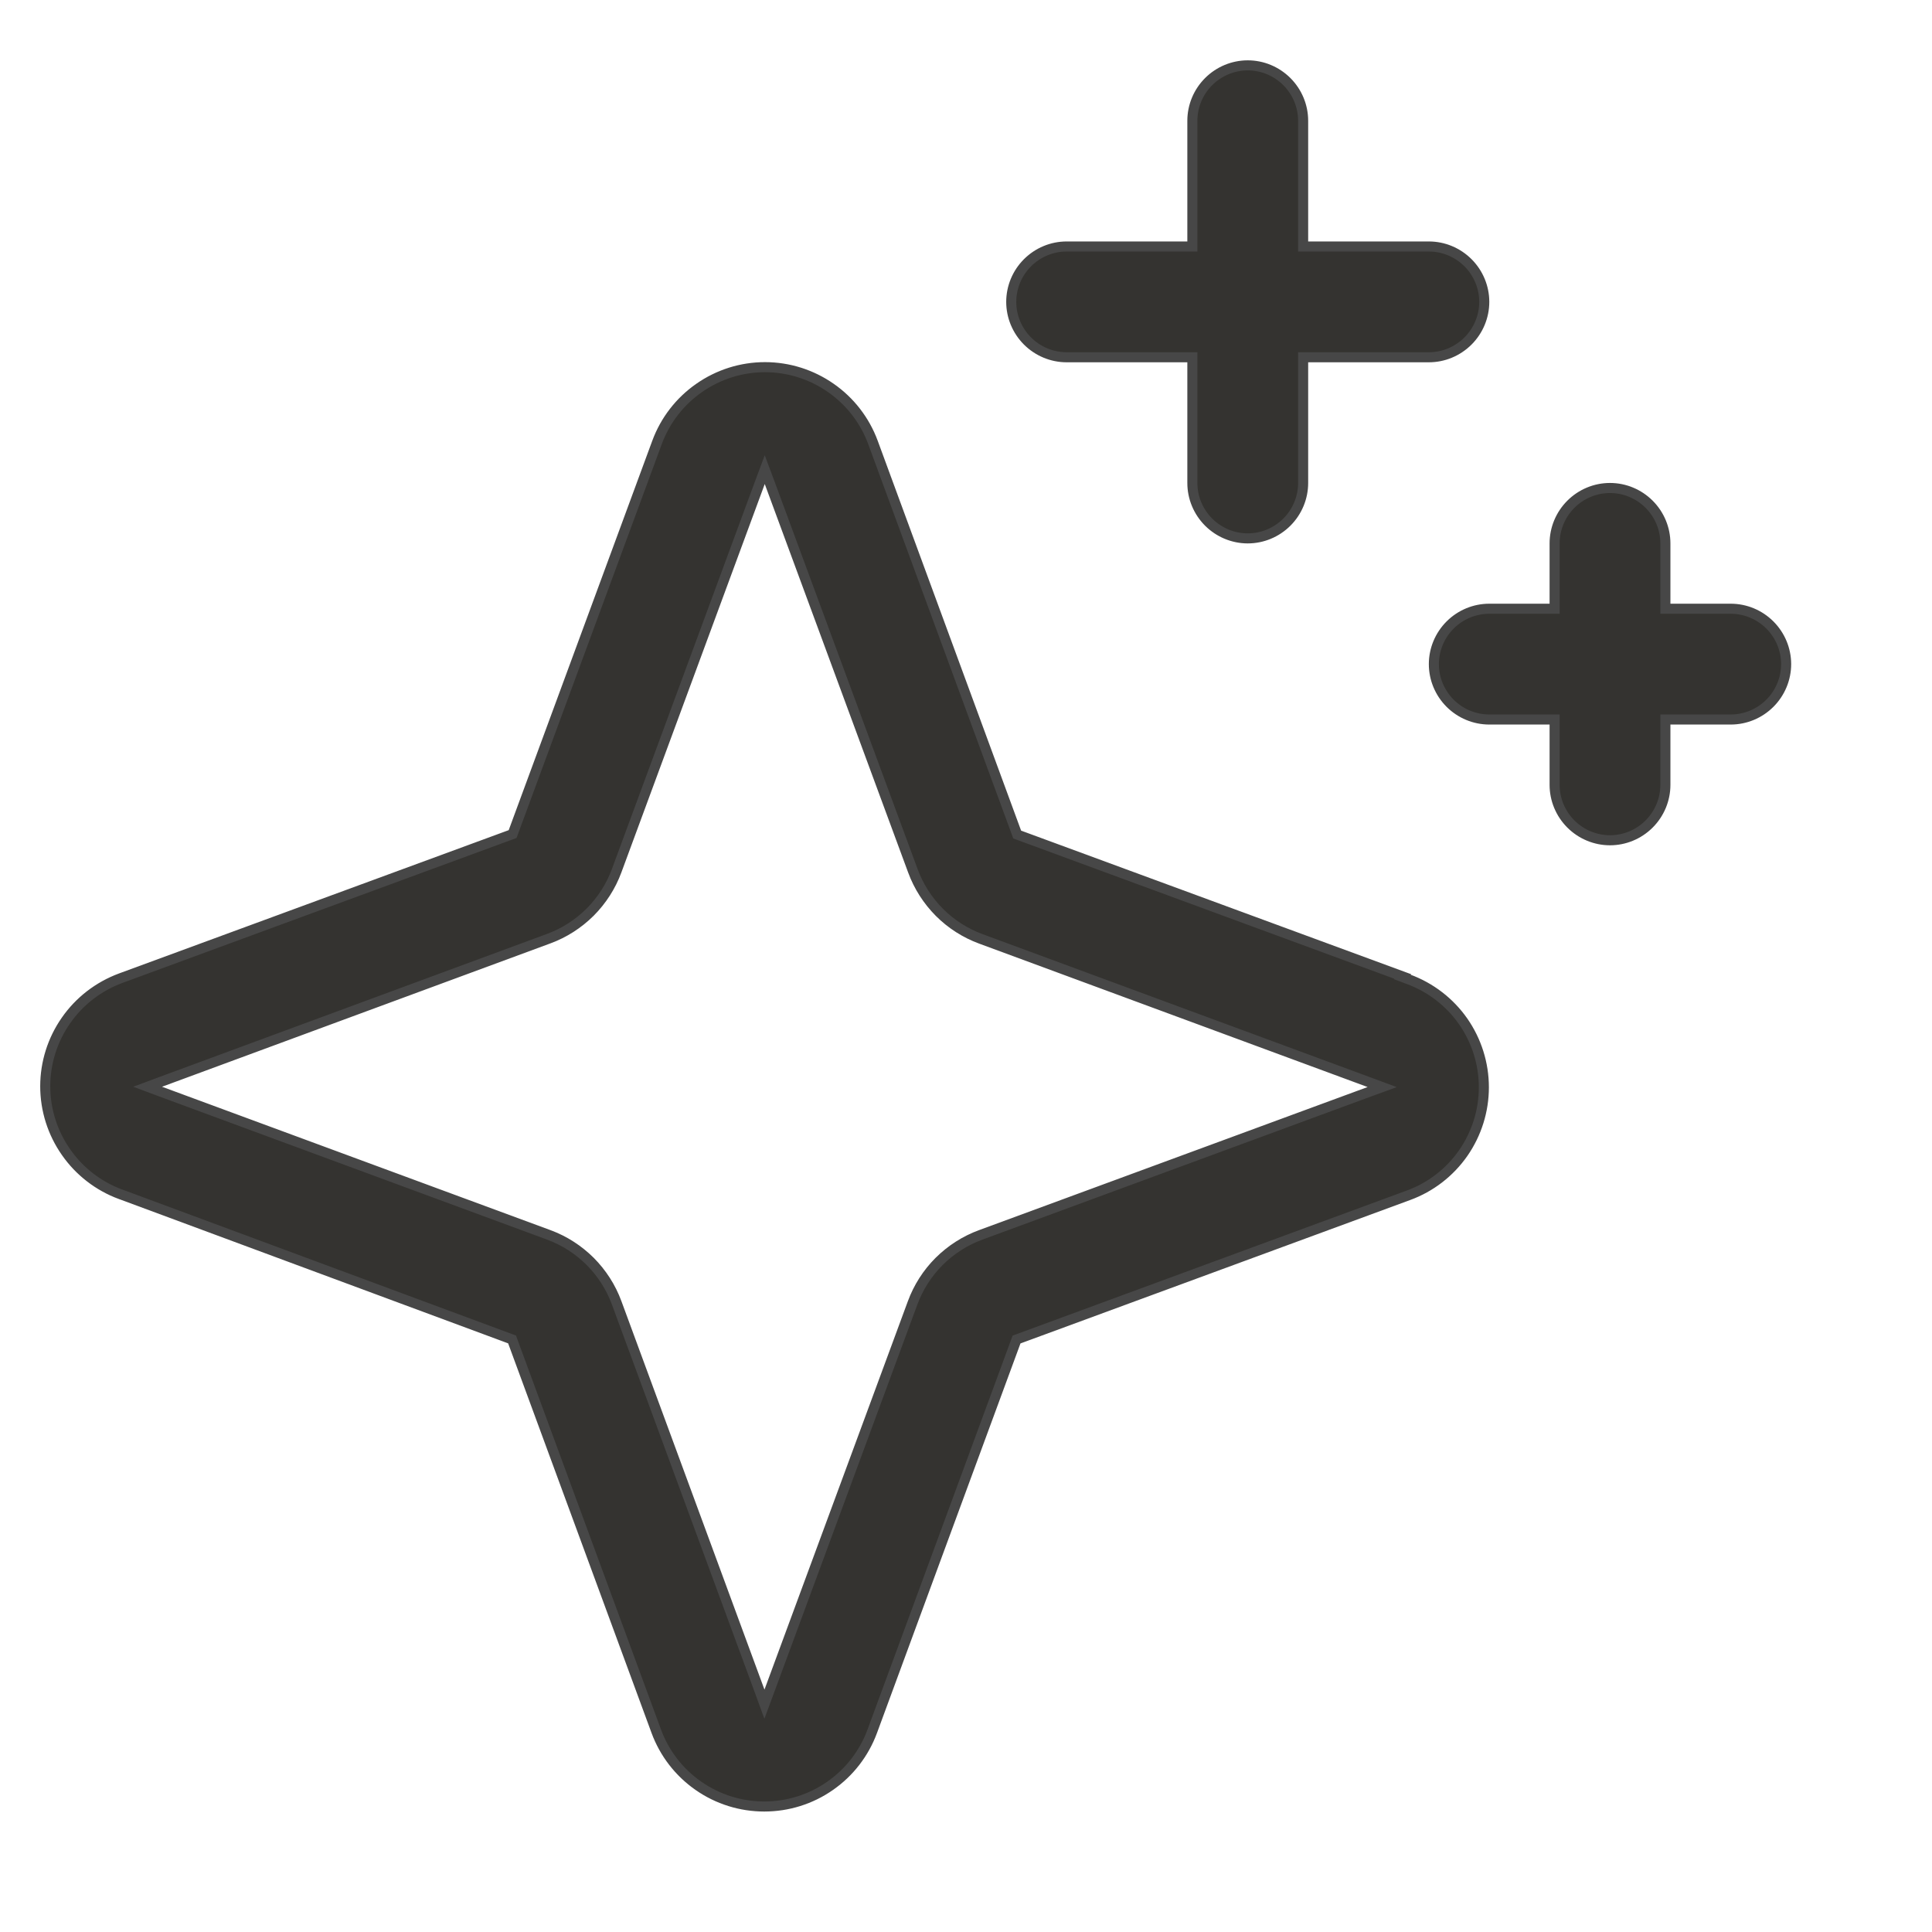
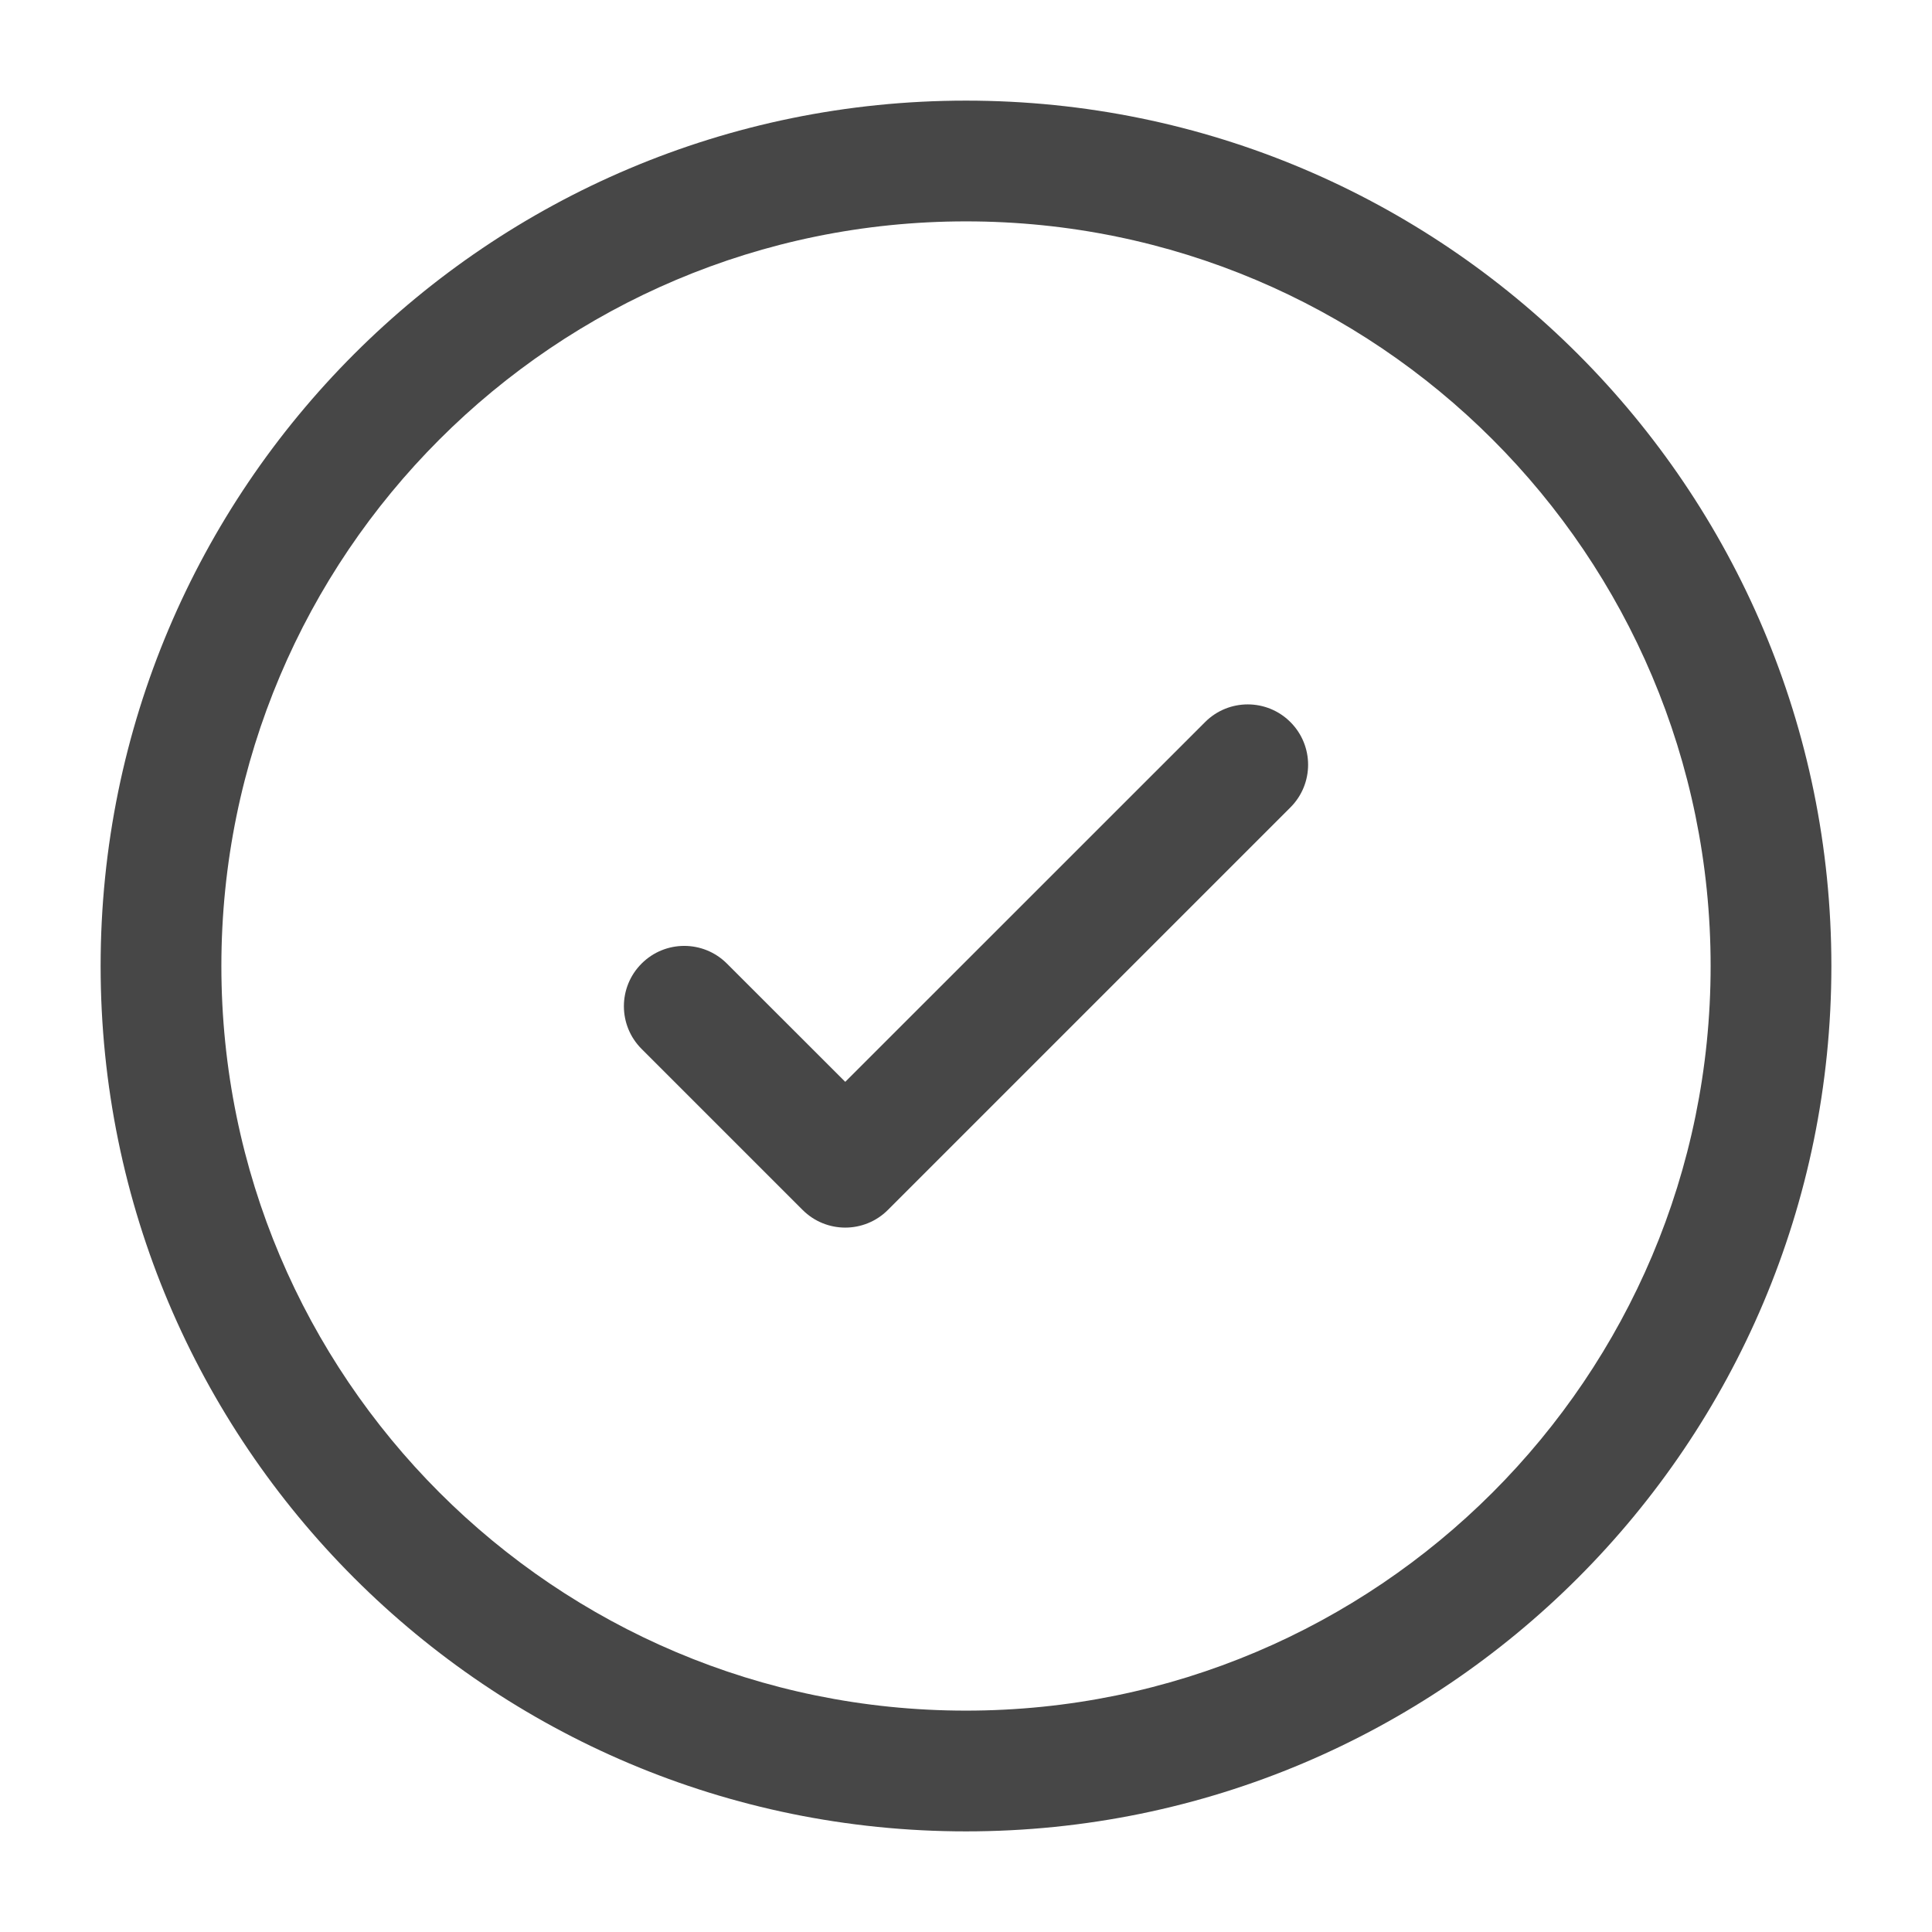
<svg xmlns="http://www.w3.org/2000/svg" width="24" height="24" viewBox="0 0 24 24" fill="none">
-   <path d="M17.425 12.13L17.42 12.136L17.497 12.165C17.771 12.266 18.008 12.448 18.176 12.688C18.343 12.928 18.433 13.214 18.433 13.507C18.433 13.799 18.343 14.085 18.176 14.325C18.008 14.565 17.771 14.748 17.497 14.848L12.655 16.63L12.628 16.64L12.618 16.667L10.836 21.505C10.735 21.78 10.552 22.017 10.312 22.184C10.072 22.352 9.787 22.441 9.494 22.441C9.202 22.441 8.916 22.352 8.676 22.184C8.436 22.017 8.253 21.78 8.152 21.505L6.371 16.666L6.361 16.639L6.334 16.629L1.499 14.836L1.498 14.836C1.224 14.735 0.987 14.552 0.82 14.312C0.652 14.072 0.562 13.787 0.562 13.494C0.562 13.202 0.652 12.916 0.82 12.676C0.987 12.436 1.224 12.254 1.498 12.152L6.341 10.371L6.368 10.361L6.378 10.334L8.161 5.498L8.161 5.498C8.262 5.223 8.445 4.986 8.685 4.819C8.925 4.651 9.21 4.561 9.503 4.561C9.795 4.561 10.081 4.651 10.321 4.819C10.561 4.986 10.744 5.223 10.845 5.498L12.626 10.34L12.636 10.367L12.663 10.377L17.425 12.13ZM12.183 15.34L12.183 15.34L17.011 13.562L17.17 13.504L17.011 13.445L12.187 11.664L12.187 11.664C11.993 11.593 11.816 11.48 11.67 11.334C11.524 11.187 11.411 11.011 11.34 10.817L11.34 10.817L9.559 5.992L9.5 5.834L9.441 5.992L7.66 10.817C7.589 11.01 7.476 11.185 7.331 11.331C7.185 11.476 7.01 11.589 6.817 11.66L1.992 13.441L1.834 13.5L1.992 13.559L6.817 15.34C7.01 15.411 7.185 15.524 7.331 15.669C7.476 15.815 7.589 15.99 7.66 16.183L9.438 21.011L9.496 21.17L9.555 21.011L11.336 16.187L11.336 16.187C11.407 15.993 11.52 15.816 11.666 15.67C11.813 15.524 11.989 15.411 12.183 15.34ZM14.75 3.062H14.812V3V1.5C14.812 1.318 14.885 1.143 15.014 1.014C15.143 0.885 15.318 0.812 15.5 0.812C15.682 0.812 15.857 0.885 15.986 1.014C16.115 1.143 16.188 1.318 16.188 1.5V3V3.062H16.25H17.75C17.932 3.062 18.107 3.135 18.236 3.264C18.365 3.393 18.438 3.568 18.438 3.75C18.438 3.932 18.365 4.107 18.236 4.236C18.107 4.365 17.932 4.438 17.75 4.438H16.25H16.188V4.5V6C16.188 6.182 16.115 6.357 15.986 6.486C15.857 6.615 15.682 6.688 15.5 6.688C15.318 6.688 15.143 6.615 15.014 6.486C14.885 6.357 14.812 6.182 14.812 6V4.5V4.438H14.75H13.25C13.068 4.438 12.893 4.365 12.764 4.236C12.635 4.107 12.562 3.932 12.562 3.75C12.562 3.568 12.635 3.393 12.764 3.264C12.893 3.135 13.068 3.062 13.25 3.062H14.75ZM20.75 8.938H20.688V9V9.75C20.688 9.932 20.615 10.107 20.486 10.236C20.357 10.365 20.182 10.438 20 10.438C19.818 10.438 19.643 10.365 19.514 10.236C19.385 10.107 19.312 9.932 19.312 9.75V9V8.938H19.25H18.5C18.318 8.938 18.143 8.865 18.014 8.736C17.885 8.607 17.812 8.432 17.812 8.25C17.812 8.068 17.885 7.893 18.014 7.764C18.143 7.635 18.318 7.562 18.5 7.562H19.25H19.312V7.5V6.75C19.312 6.568 19.385 6.393 19.514 6.264C19.643 6.135 19.818 6.062 20 6.062C20.182 6.062 20.357 6.135 20.486 6.264C20.615 6.393 20.688 6.568 20.688 6.75V7.5V7.562H20.75H21.5C21.682 7.562 21.857 7.635 21.986 7.764C22.115 7.893 22.188 8.068 22.188 8.25C22.188 8.432 22.115 8.607 21.986 8.736C21.857 8.865 21.682 8.938 21.5 8.938H20.75Z" fill="#343330" stroke="#474747" stroke-width="0.125" />
+   <path d="M16.03 10.03C16.323 9.737 16.323 9.263 16.03 8.97C15.737 8.677 15.263 8.677 14.97 8.97L10.5 13.439L9.03 11.97C8.737 11.677 8.263 11.677 7.97 11.97C7.677 12.263 7.677 12.737 7.97 13.03L9.97 15.03C10.263 15.323 10.737 15.323 11.03 15.03L16.03 10.03Z" fill="#474747" />
+   <path fill-rule="evenodd" clip-rule="evenodd" d="M12 1.25C6.063 1.25 1.25 6.063 1.25 12C1.25 17.937 6.063 22.75 12 22.75C17.937 22.75 22.75 17.937 22.75 12C22.75 6.063 17.937 1.25 12 1.25ZM2.75 12C2.75 6.891 6.891 2.75 12 2.75C17.109 2.75 21.25 6.891 21.25 12C21.25 17.109 17.109 21.25 12 21.25C6.891 21.25 2.75 17.109 2.75 12Z" fill="#474747" />
</svg>
